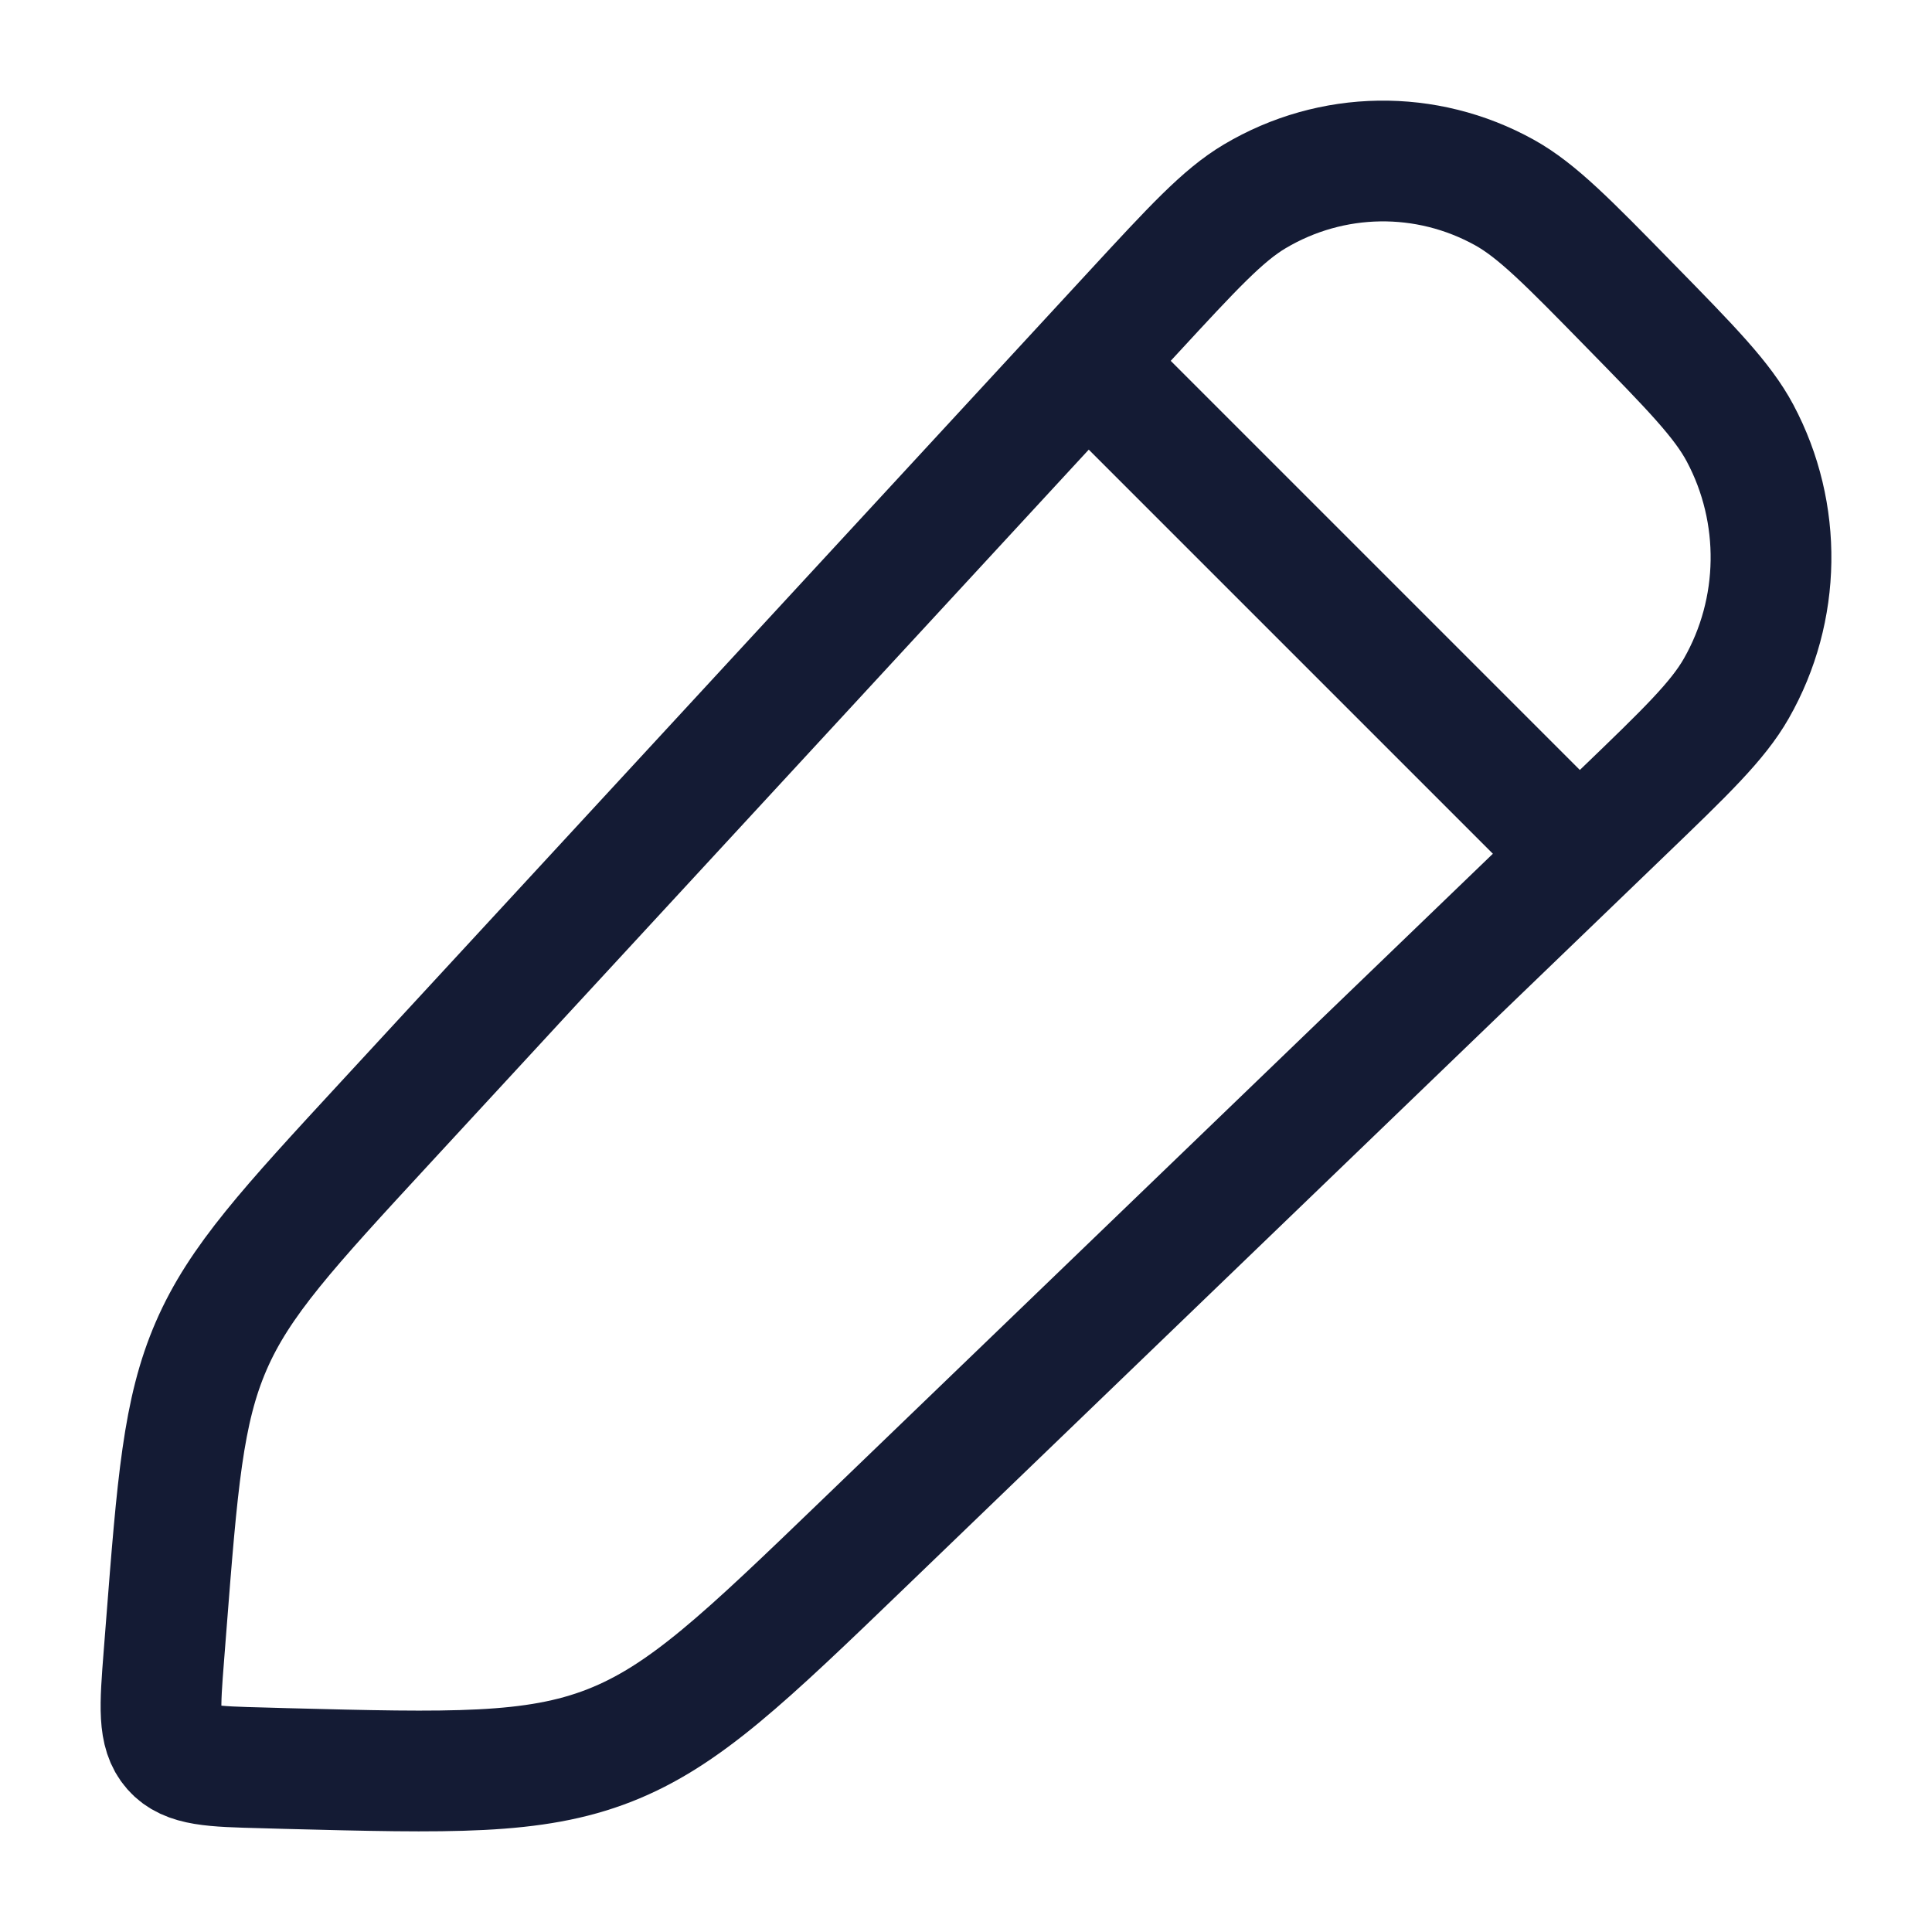
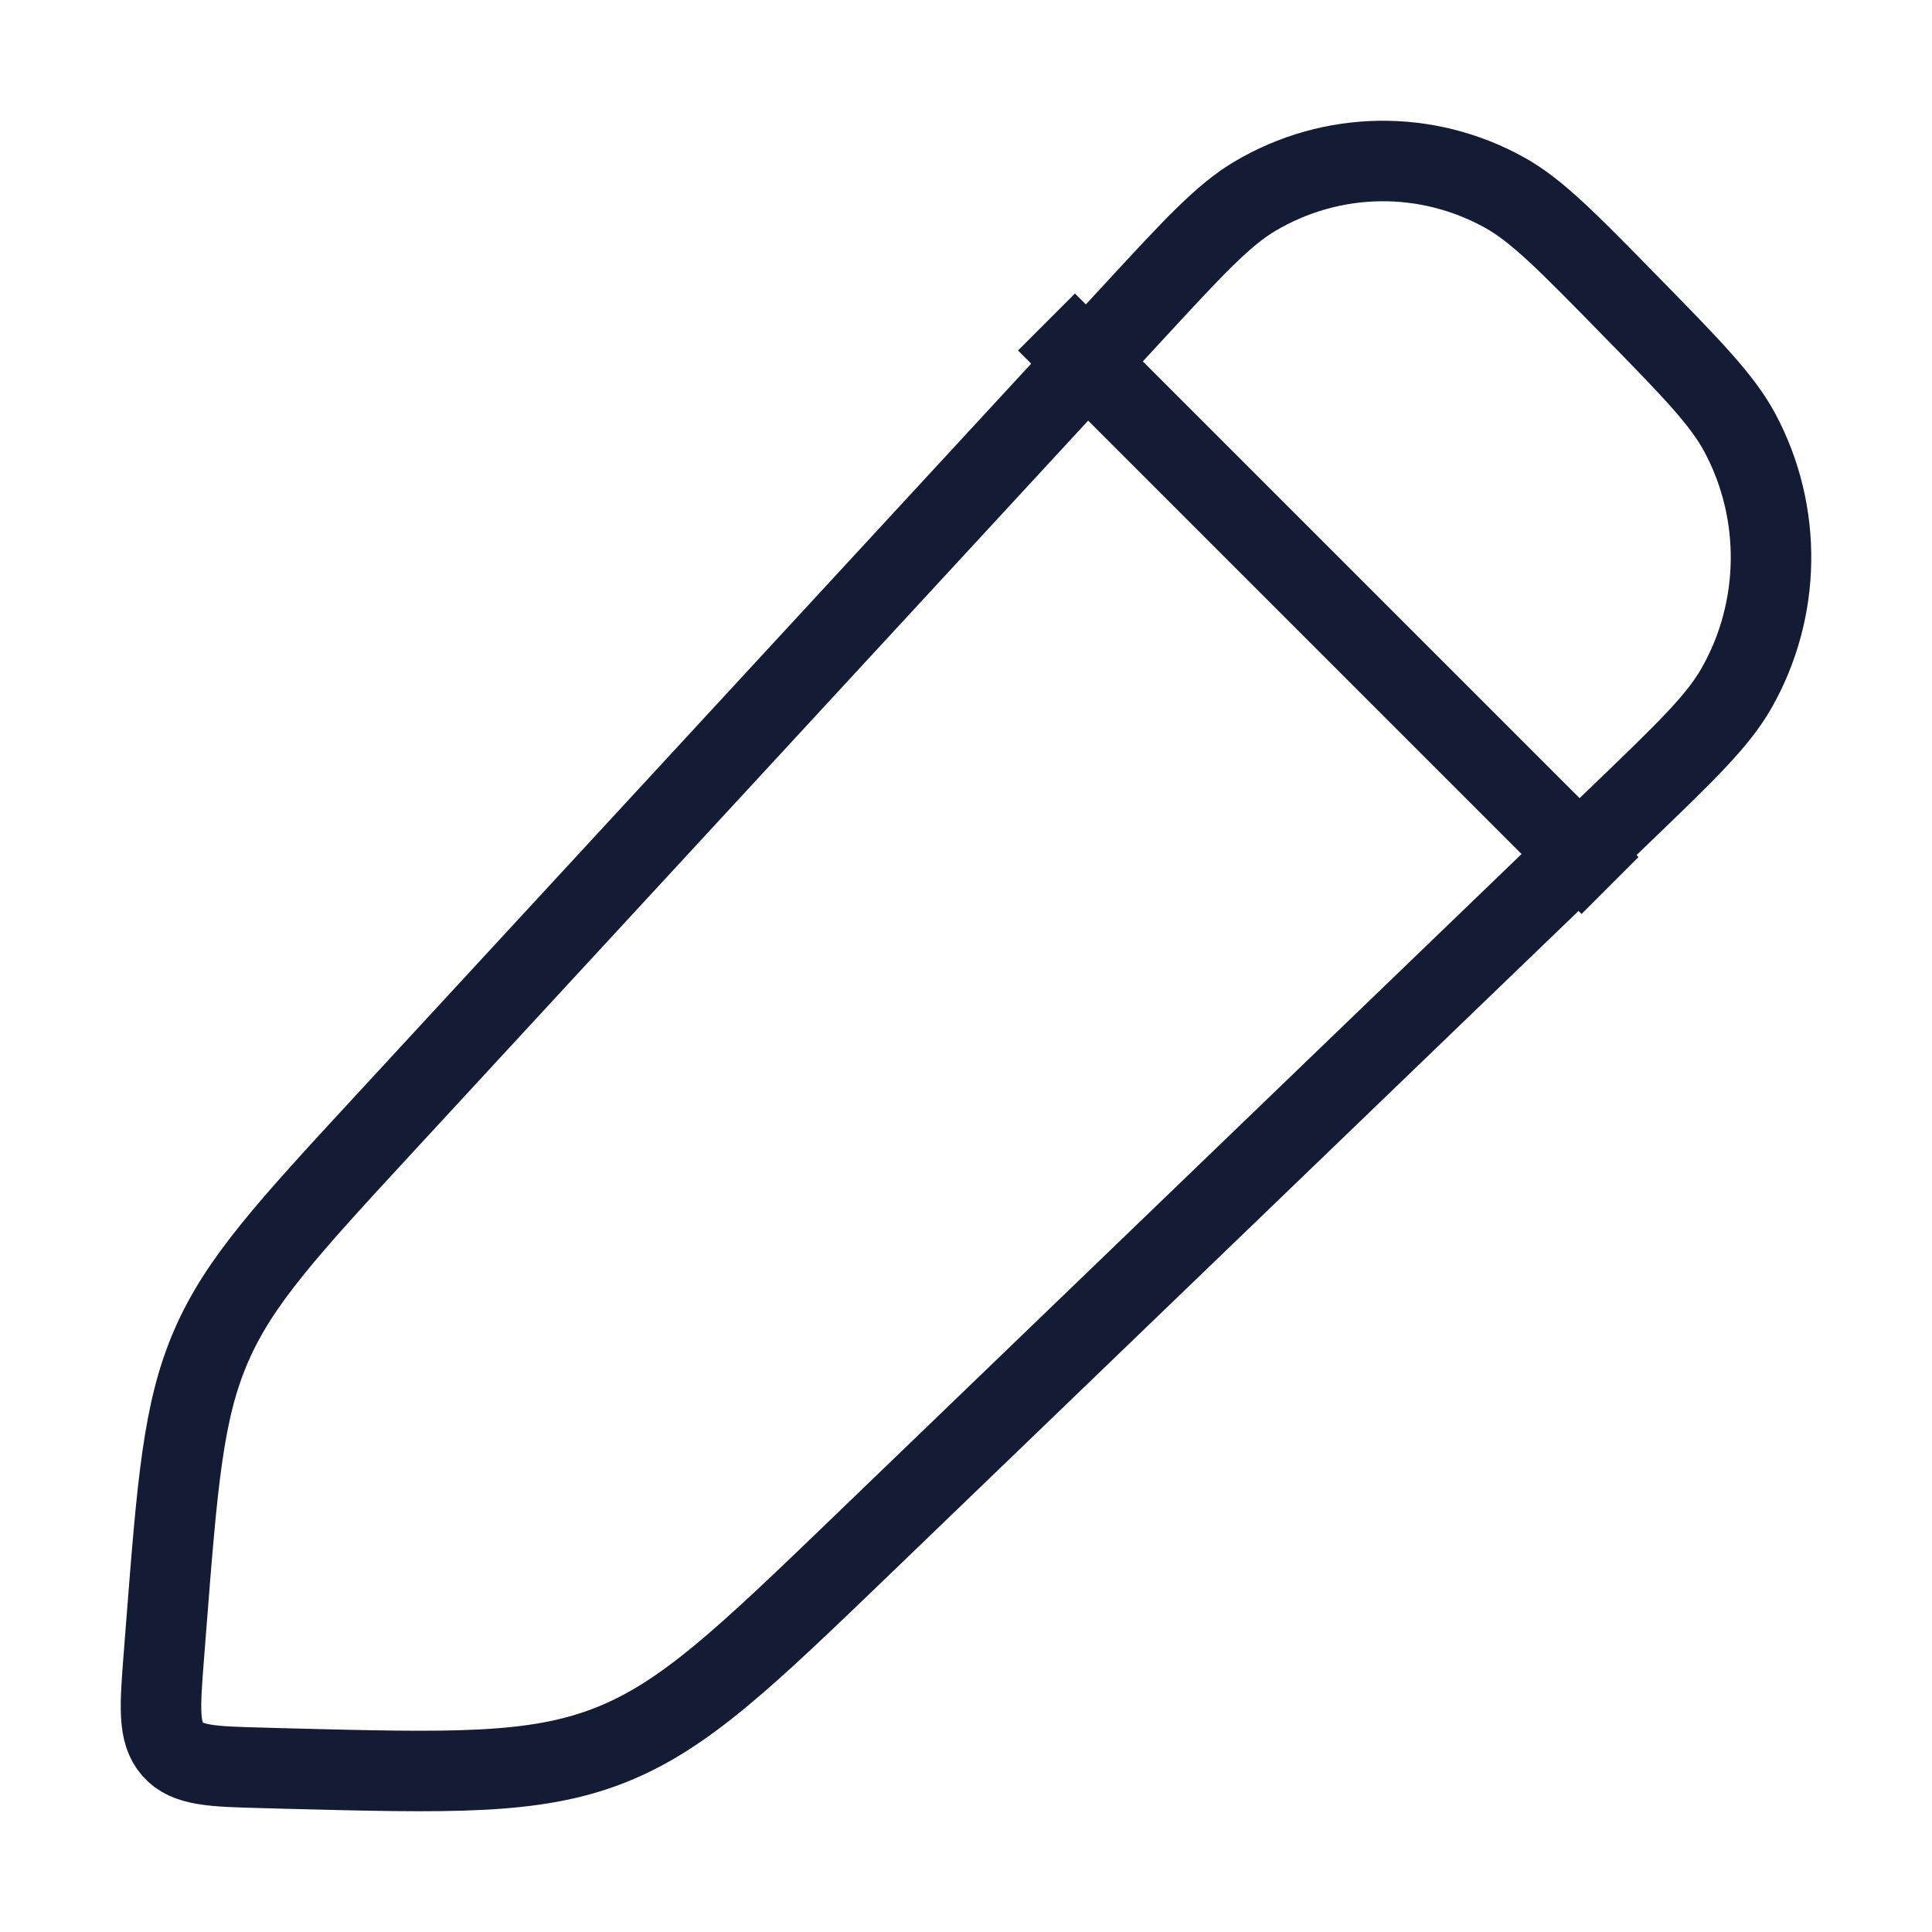
<svg xmlns="http://www.w3.org/2000/svg" width="24" height="24" viewBox="0 0 24 24" fill="none">
-   <path d="M13 4L20 11" stroke="#141B34" stroke-width="1.5" stroke-linejoin="round" />
-   <path d="M14.074 3.885C14.819 3.078 15.191 2.674 15.587 2.439C16.543 1.871 17.719 1.853 18.69 2.392C19.093 2.616 19.477 3.008 20.245 3.793C21.013 4.577 21.397 4.97 21.616 5.381C22.144 6.373 22.127 7.575 21.57 8.551C21.34 8.955 20.945 9.336 20.154 10.097L10.751 19.154C9.253 20.597 8.504 21.318 7.568 21.684C6.632 22.049 5.603 22.022 3.545 21.969L3.265 21.961C2.639 21.945 2.326 21.937 2.144 21.73C1.962 21.523 1.986 21.204 2.036 20.566L2.063 20.22C2.203 18.424 2.273 17.526 2.624 16.718C2.974 15.911 3.579 15.255 4.789 13.944L14.074 3.885Z" stroke="#141B34" stroke-width="1.5" stroke-linejoin="round" />
+   <path d="M13 4L20 11" stroke="#141B34" strokeWidth="1.5" strokeLinejoin="round" />
+   <path d="M14.074 3.885C14.819 3.078 15.191 2.674 15.587 2.439C16.543 1.871 17.719 1.853 18.69 2.392C19.093 2.616 19.477 3.008 20.245 3.793C21.013 4.577 21.397 4.97 21.616 5.381C22.144 6.373 22.127 7.575 21.57 8.551C21.34 8.955 20.945 9.336 20.154 10.097L10.751 19.154C9.253 20.597 8.504 21.318 7.568 21.684C6.632 22.049 5.603 22.022 3.545 21.969L3.265 21.961C2.639 21.945 2.326 21.937 2.144 21.73C1.962 21.523 1.986 21.204 2.036 20.566L2.063 20.22C2.203 18.424 2.273 17.526 2.624 16.718C2.974 15.911 3.579 15.255 4.789 13.944L14.074 3.885Z" stroke="#141B34" strokeWidth="1.5" strokeLinejoin="round" />
</svg>
